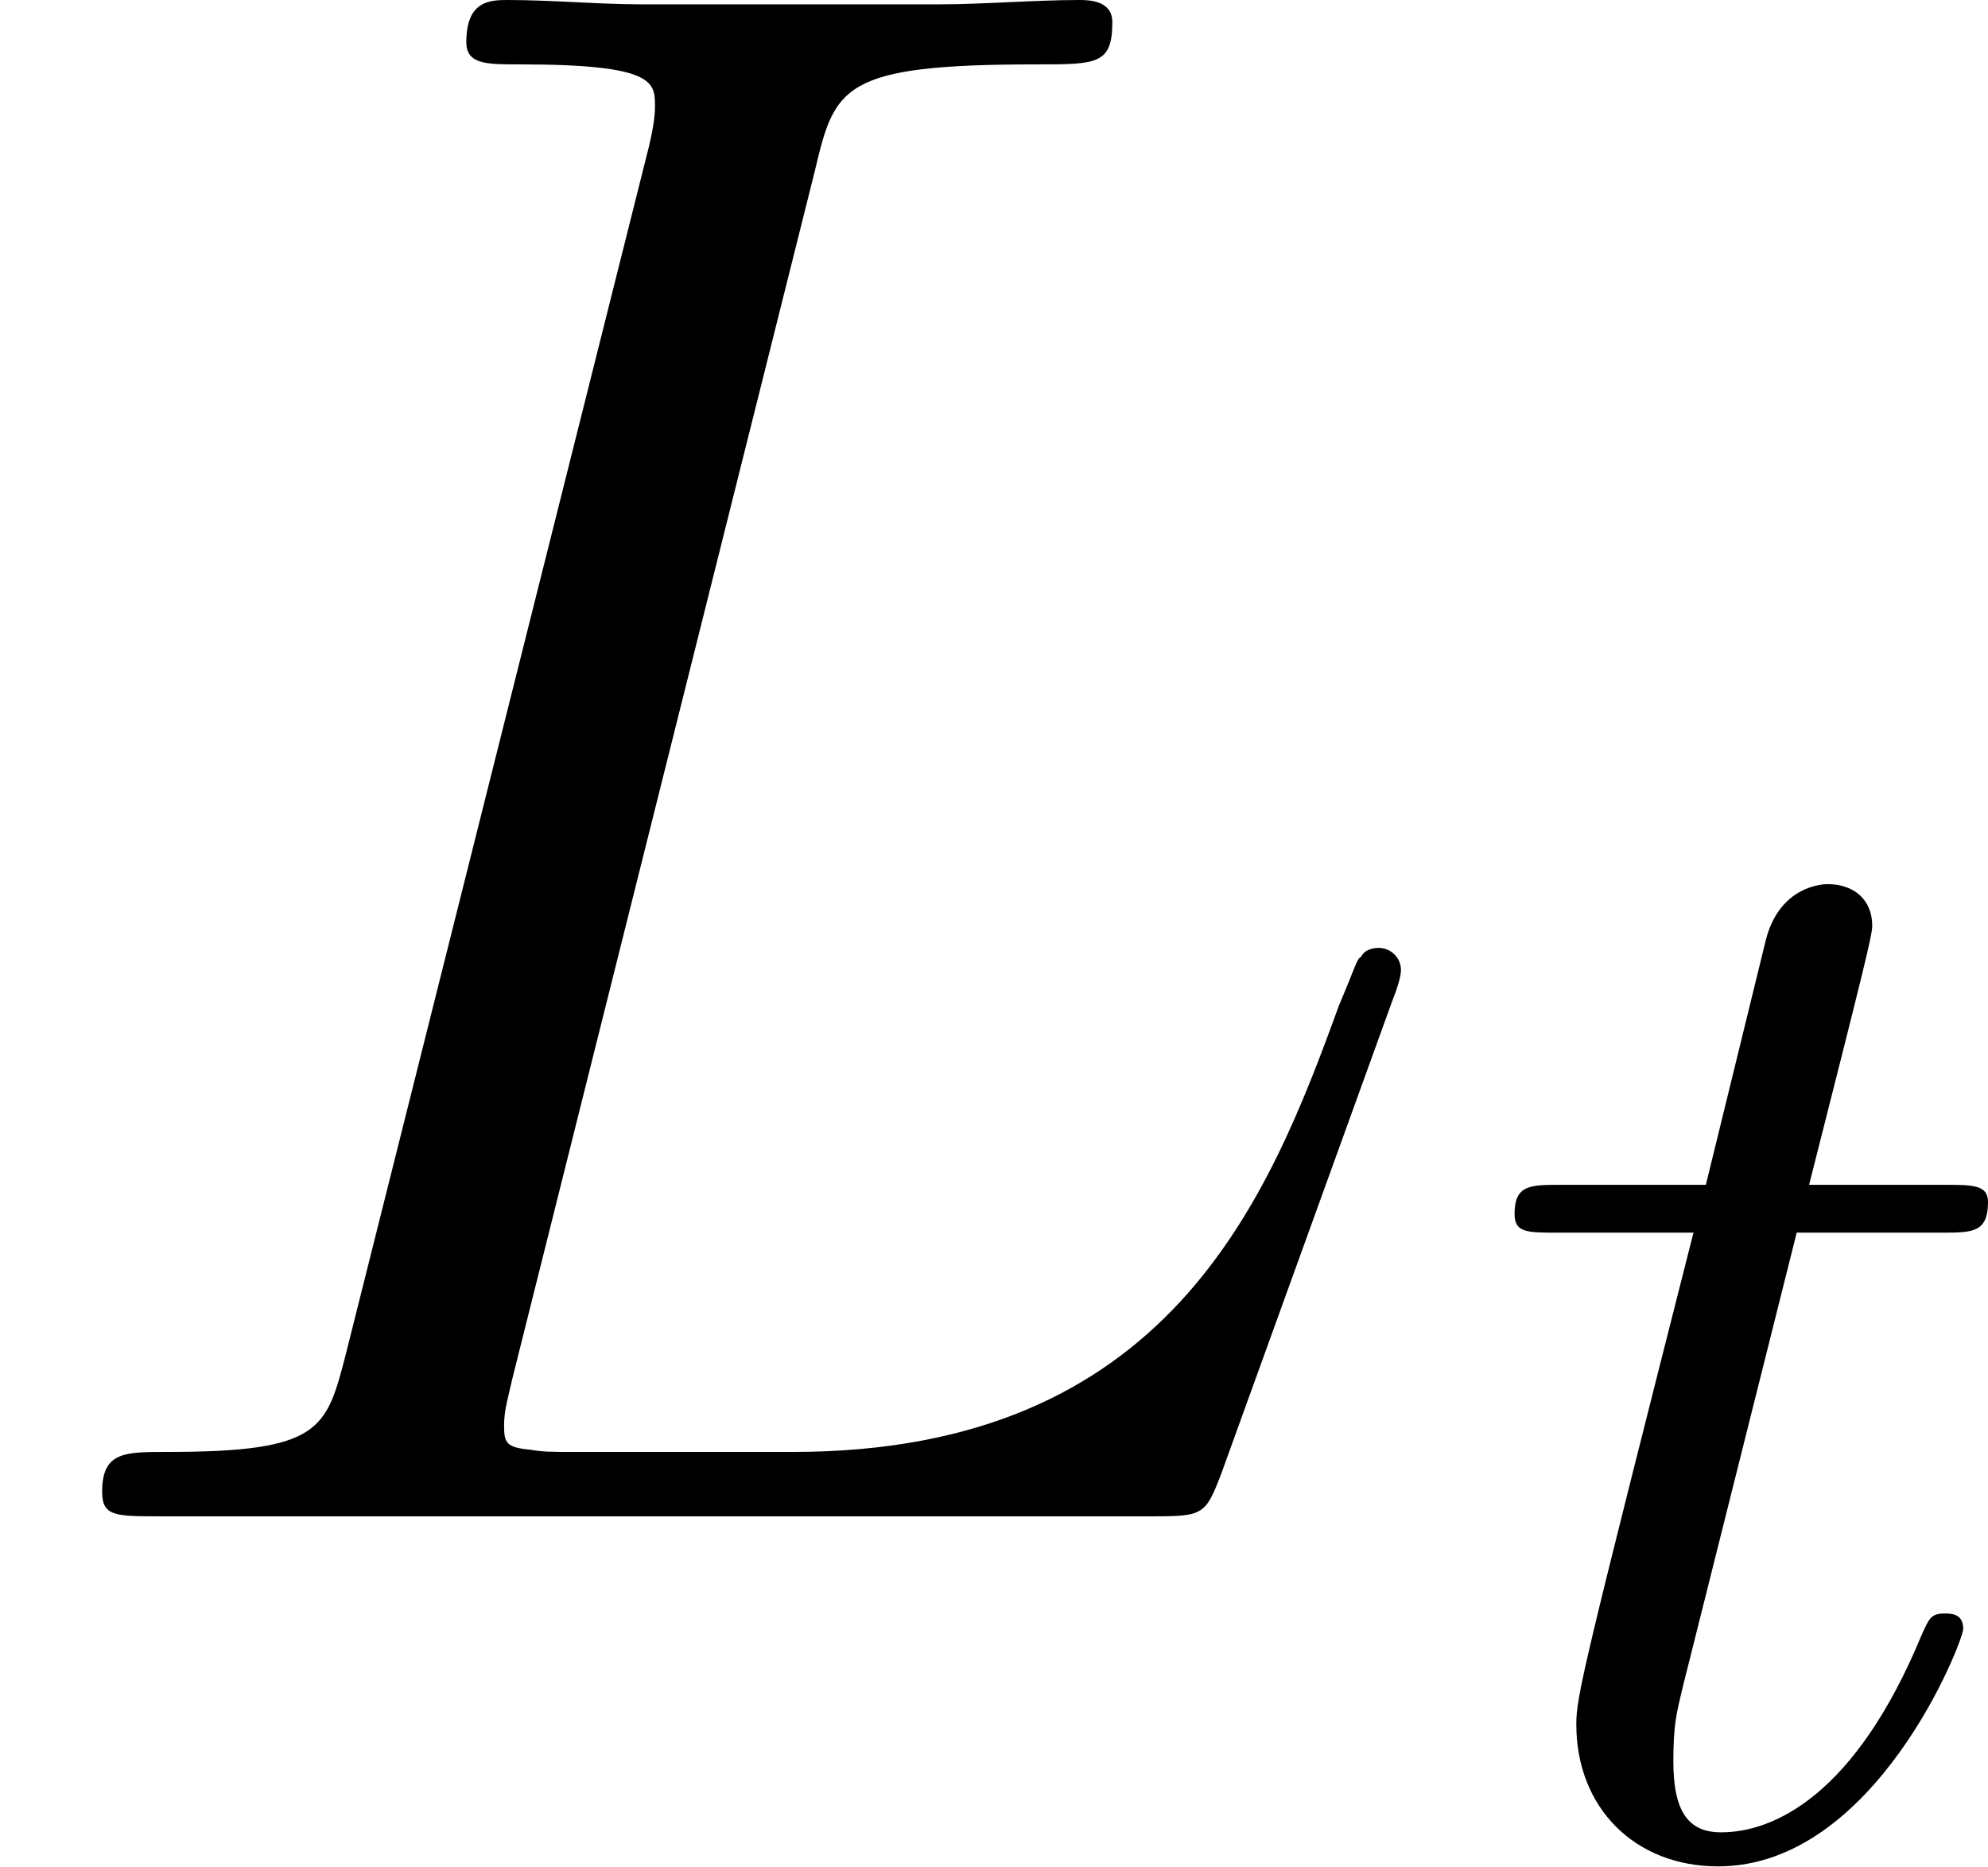
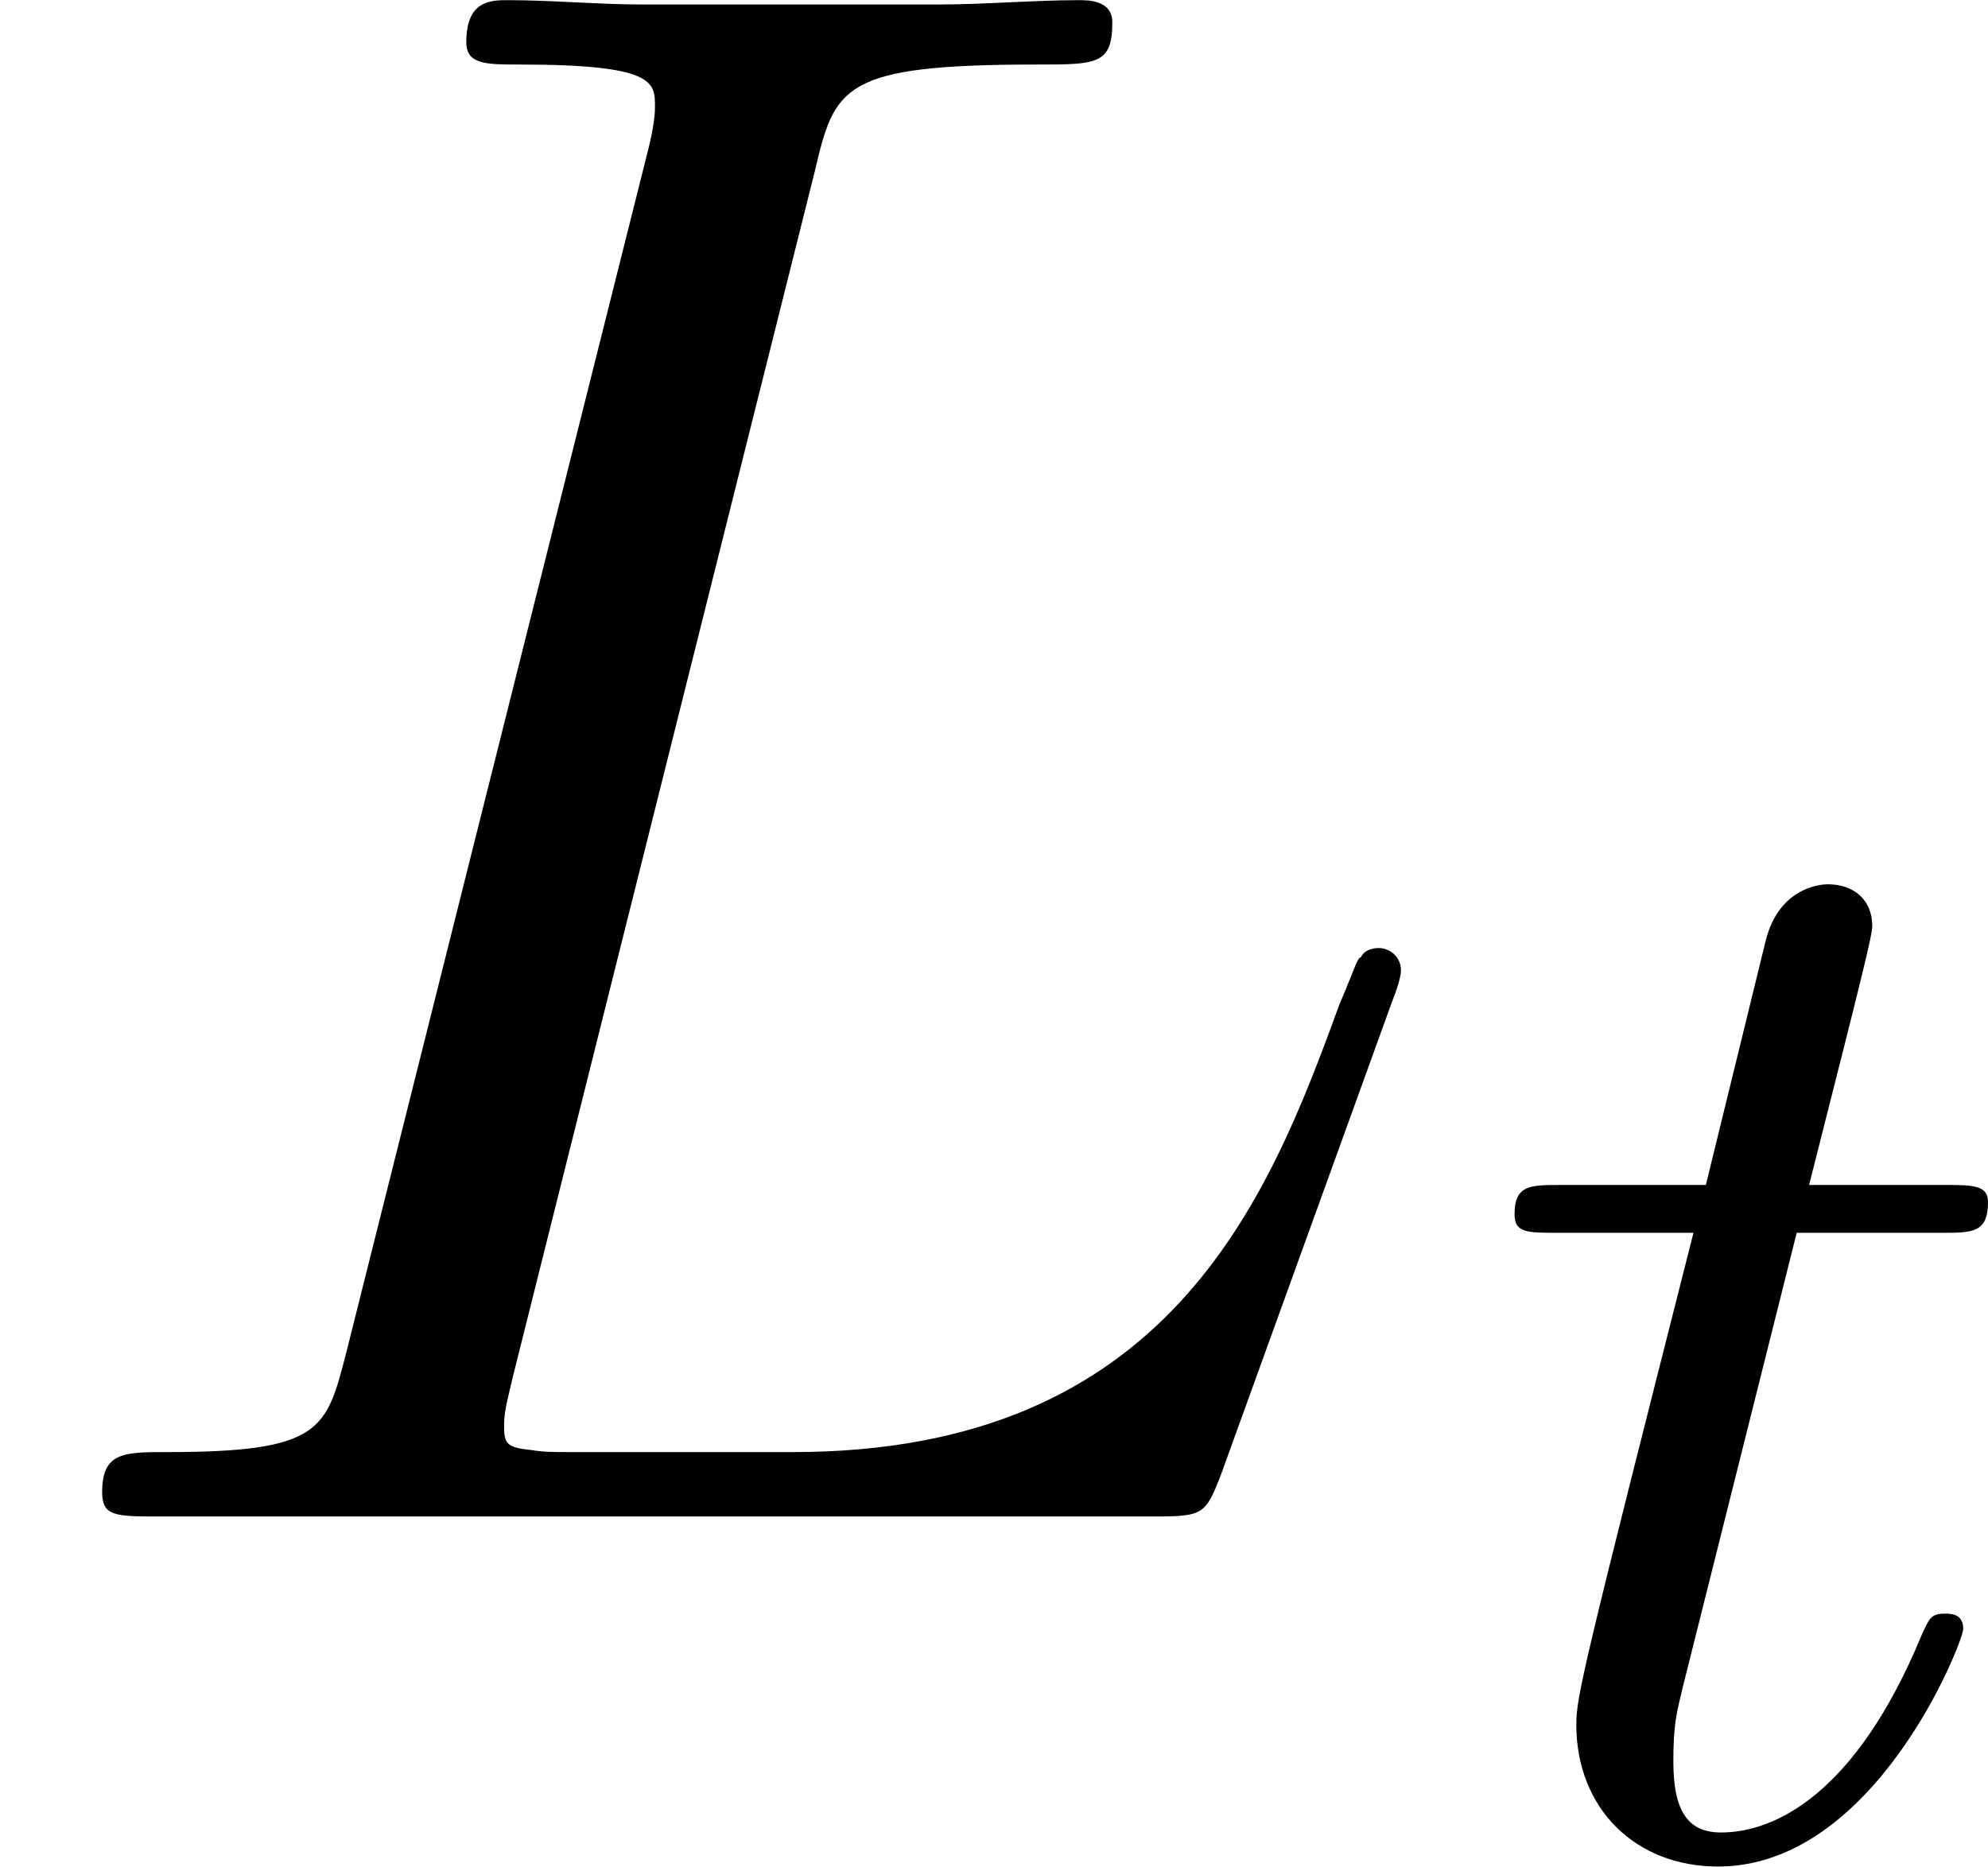
- <svg xmlns="http://www.w3.org/2000/svg" xmlns:xlink="http://www.w3.org/1999/xlink" version="1.1" width="12.845pt" height="12.06pt" viewBox="57.069 574.561 12.845 12.06">
+ <svg xmlns="http://www.w3.org/2000/svg" xmlns:xlink="http://www.w3.org/1999/xlink" version="1.1" width="12.845pt" height="12.06pt" viewBox="57.069 538.695 12.845 12.06">
  <defs>
-     <path id="g25-116" d="M2.052-3.985H2.989C3.188-3.985 3.288-3.985 3.288-4.184C3.288-4.294 3.188-4.294 3.009-4.294H2.132C2.491-5.709 2.54-5.908 2.54-5.968C2.54-6.137 2.421-6.237 2.252-6.237C2.222-6.237 1.943-6.227 1.853-5.878L1.465-4.294H.528C.329-4.294 .229-4.294 .229-4.105C.229-3.985 .309-3.985 .508-3.985H1.385C.667-1.156 .628-.986 .628-.807C.628-.269 1.006 .11 1.544 .11C2.56 .11 3.128-1.345 3.128-1.425C3.128-1.524 3.049-1.524 3.009-1.524C2.919-1.524 2.909-1.494 2.859-1.385C2.431-.349 1.903-.11 1.564-.11C1.355-.11 1.255-.239 1.255-.568C1.255-.807 1.275-.877 1.315-1.046L2.052-3.985Z" />
+     <path id="g26-116" d="M2.052-3.985H2.989C3.188-3.985 3.288-3.985 3.288-4.184C3.288-4.294 3.188-4.294 3.009-4.294H2.132C2.491-5.709 2.54-5.908 2.54-5.968C2.54-6.137 2.421-6.237 2.252-6.237C2.222-6.237 1.943-6.227 1.853-5.878L1.465-4.294H.528C.329-4.294 .229-4.294 .229-4.105C.229-3.985 .309-3.985 .508-3.985H1.385C.667-1.156 .628-.986 .628-.807C.628-.269 1.006 .11 1.544 .11C2.56 .11 3.128-1.345 3.128-1.425C3.128-1.524 3.049-1.524 3.009-1.524C2.919-1.524 2.909-1.494 2.859-1.385C2.431-.349 1.903-.11 1.564-.11C1.355-.11 1.255-.239 1.255-.568C1.255-.807 1.275-.877 1.315-1.046L2.052-3.985Z" />
    <path id="g12-76" d="M5.265-8.694C5.394-9.239 5.437-9.382 6.7-9.382C7.087-9.382 7.187-9.382 7.187-9.655C7.187-9.798 7.03-9.798 6.972-9.798C6.685-9.798 6.355-9.77 6.068-9.77H4.146C3.873-9.77 3.558-9.798 3.285-9.798C3.171-9.798 3.013-9.798 3.013-9.526C3.013-9.382 3.142-9.382 3.357-9.382C4.232-9.382 4.232-9.268 4.232-9.11C4.232-9.081 4.232-8.995 4.175-8.78L2.238-1.062C2.109-.56 2.08-.416 1.076-.416C.803-.416 .66-.416 .66-.158C.66 0 .746 0 1.033 0H7.46C7.776 0 7.79-.014 7.89-.273L8.995-3.328C9.024-3.4 9.052-3.486 9.052-3.529C9.052-3.615 8.981-3.673 8.909-3.673C8.895-3.673 8.823-3.673 8.794-3.615C8.766-3.601 8.766-3.572 8.651-3.3C8.192-2.037 7.546-.416 5.122-.416H3.744C3.544-.416 3.515-.416 3.429-.43C3.271-.445 3.257-.473 3.257-.588C3.257-.689 3.285-.775 3.314-.904L5.265-8.694Z" />
  </defs>
  <g id="page1">
-     <use x="57.069" y="584.359" xlink:href="#g12-76" />
-     <use x="66.626" y="586.511" xlink:href="#g25-116" />
+     <use x="57.069" y="548.494" xlink:href="#g12-76" />
+     <use x="66.626" y="550.646" xlink:href="#g26-116" />
  </g>
</svg>
